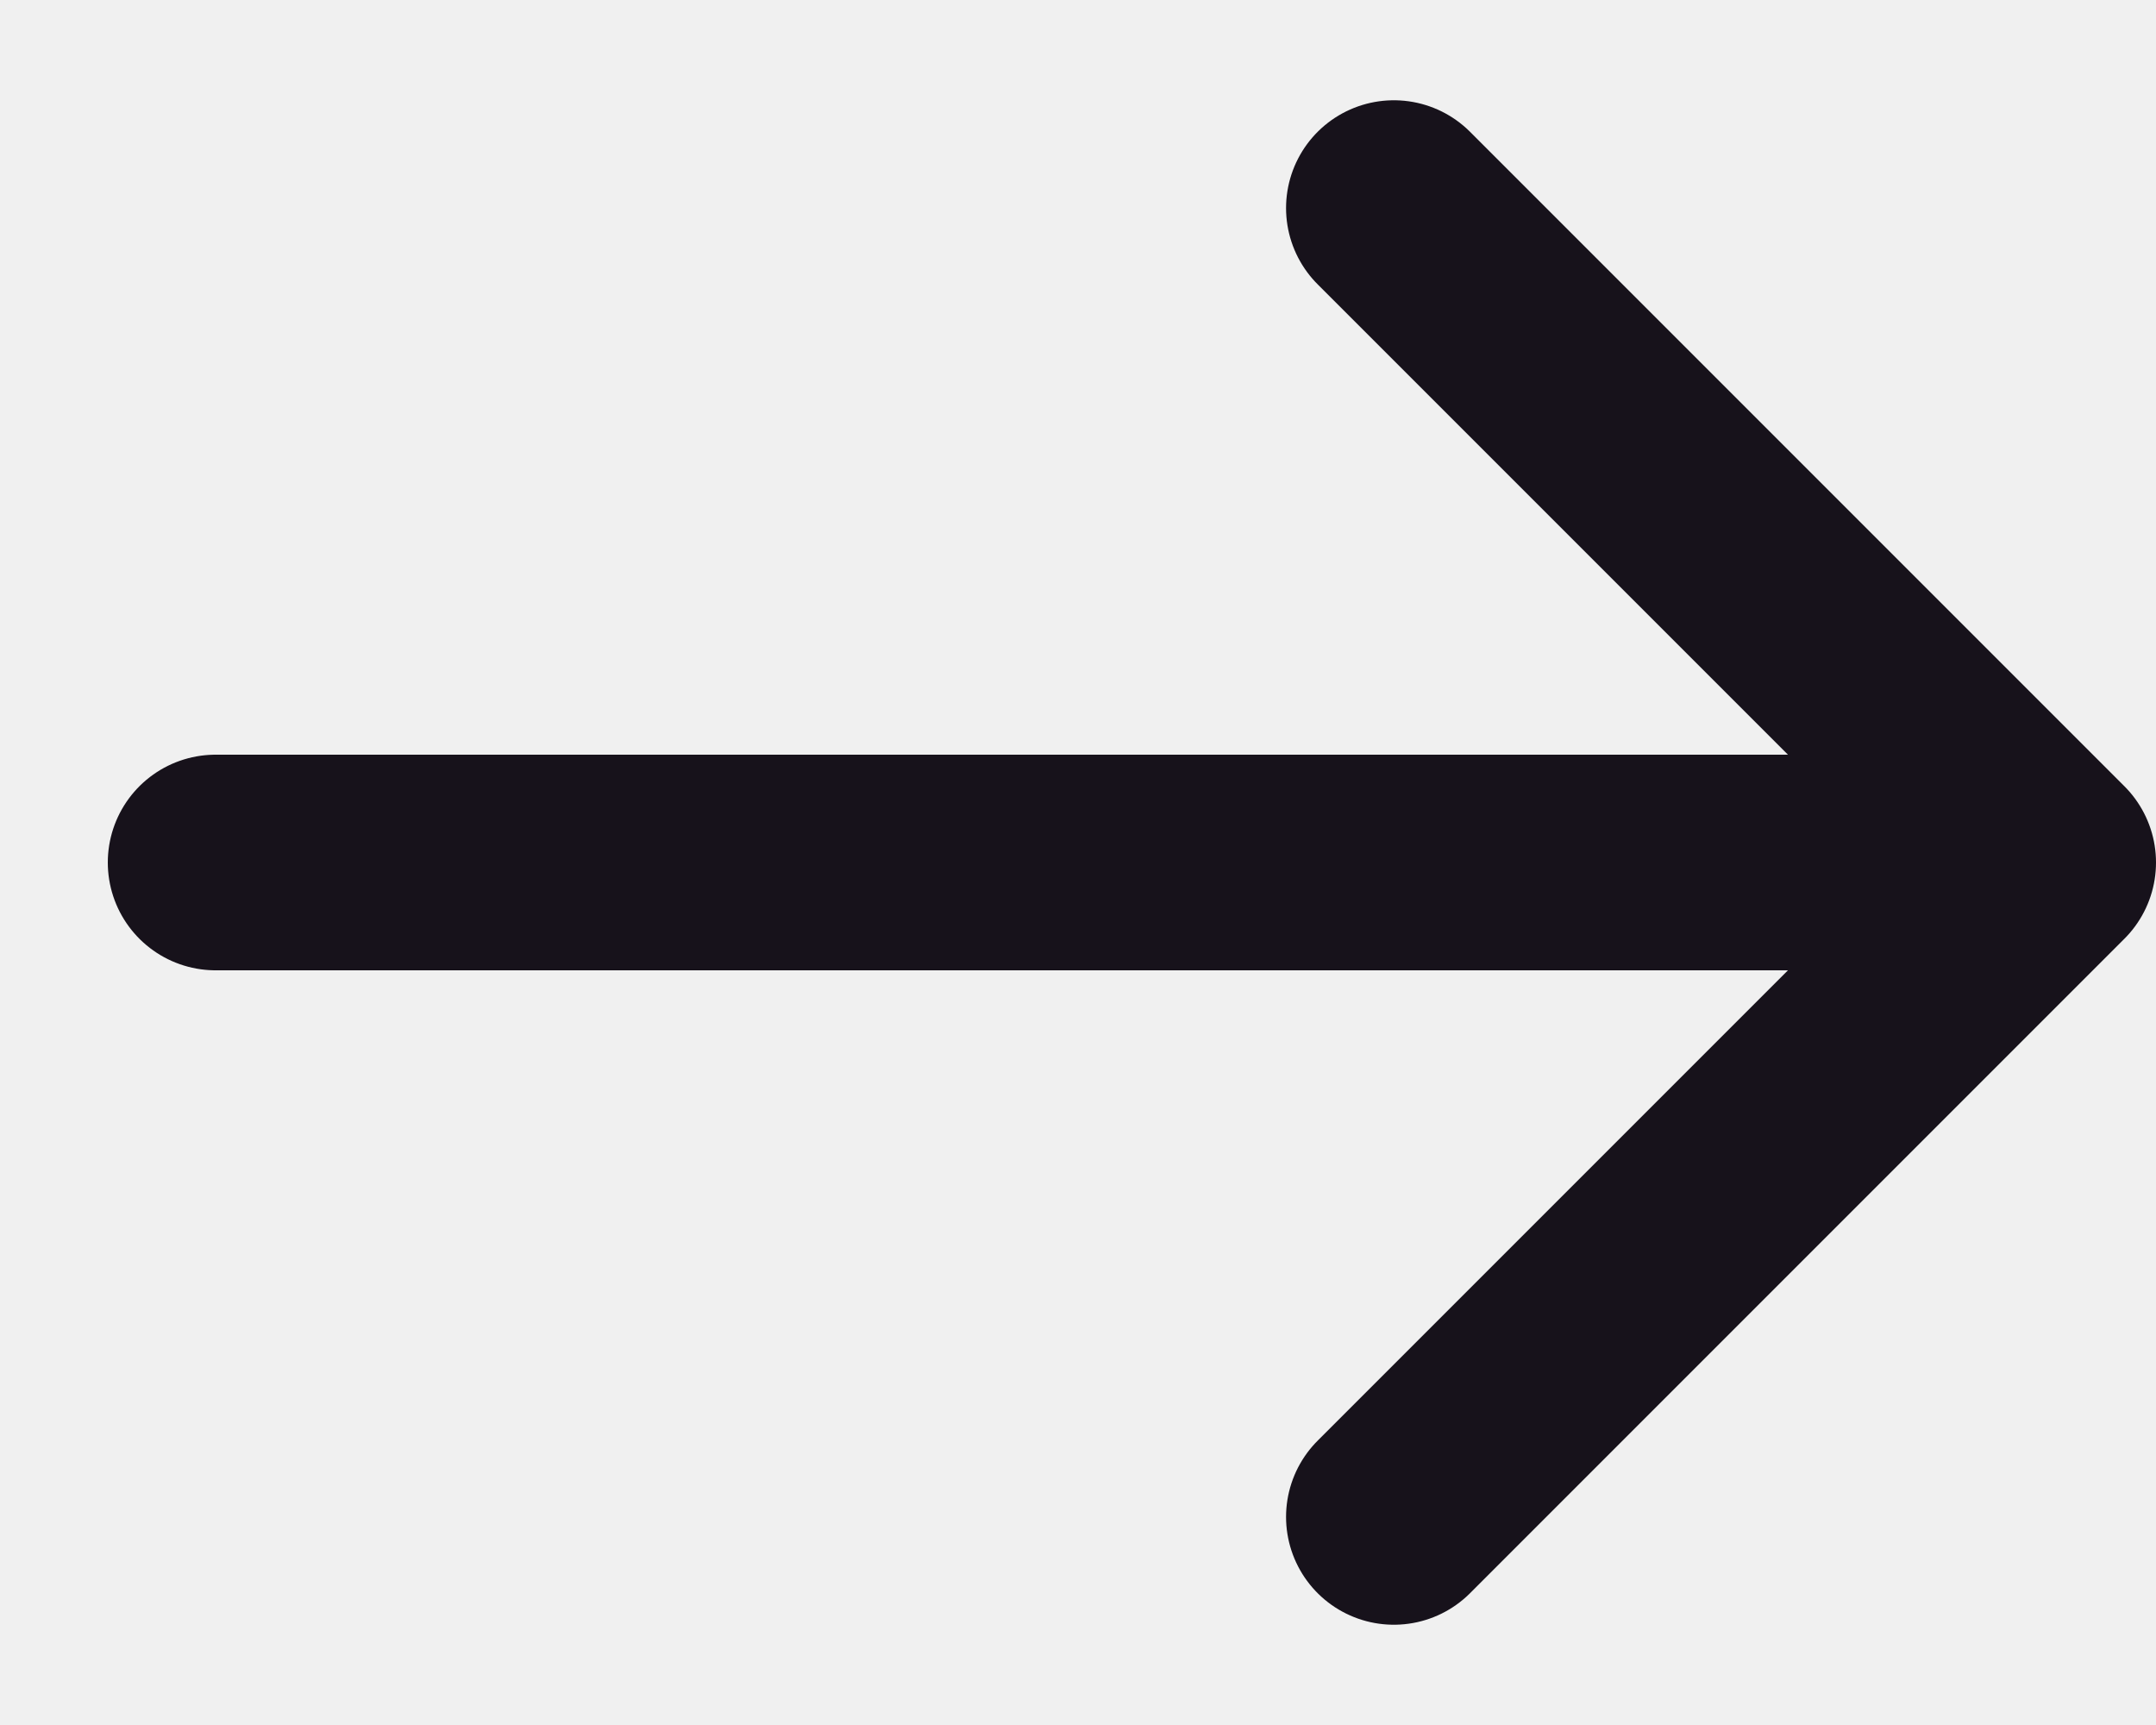
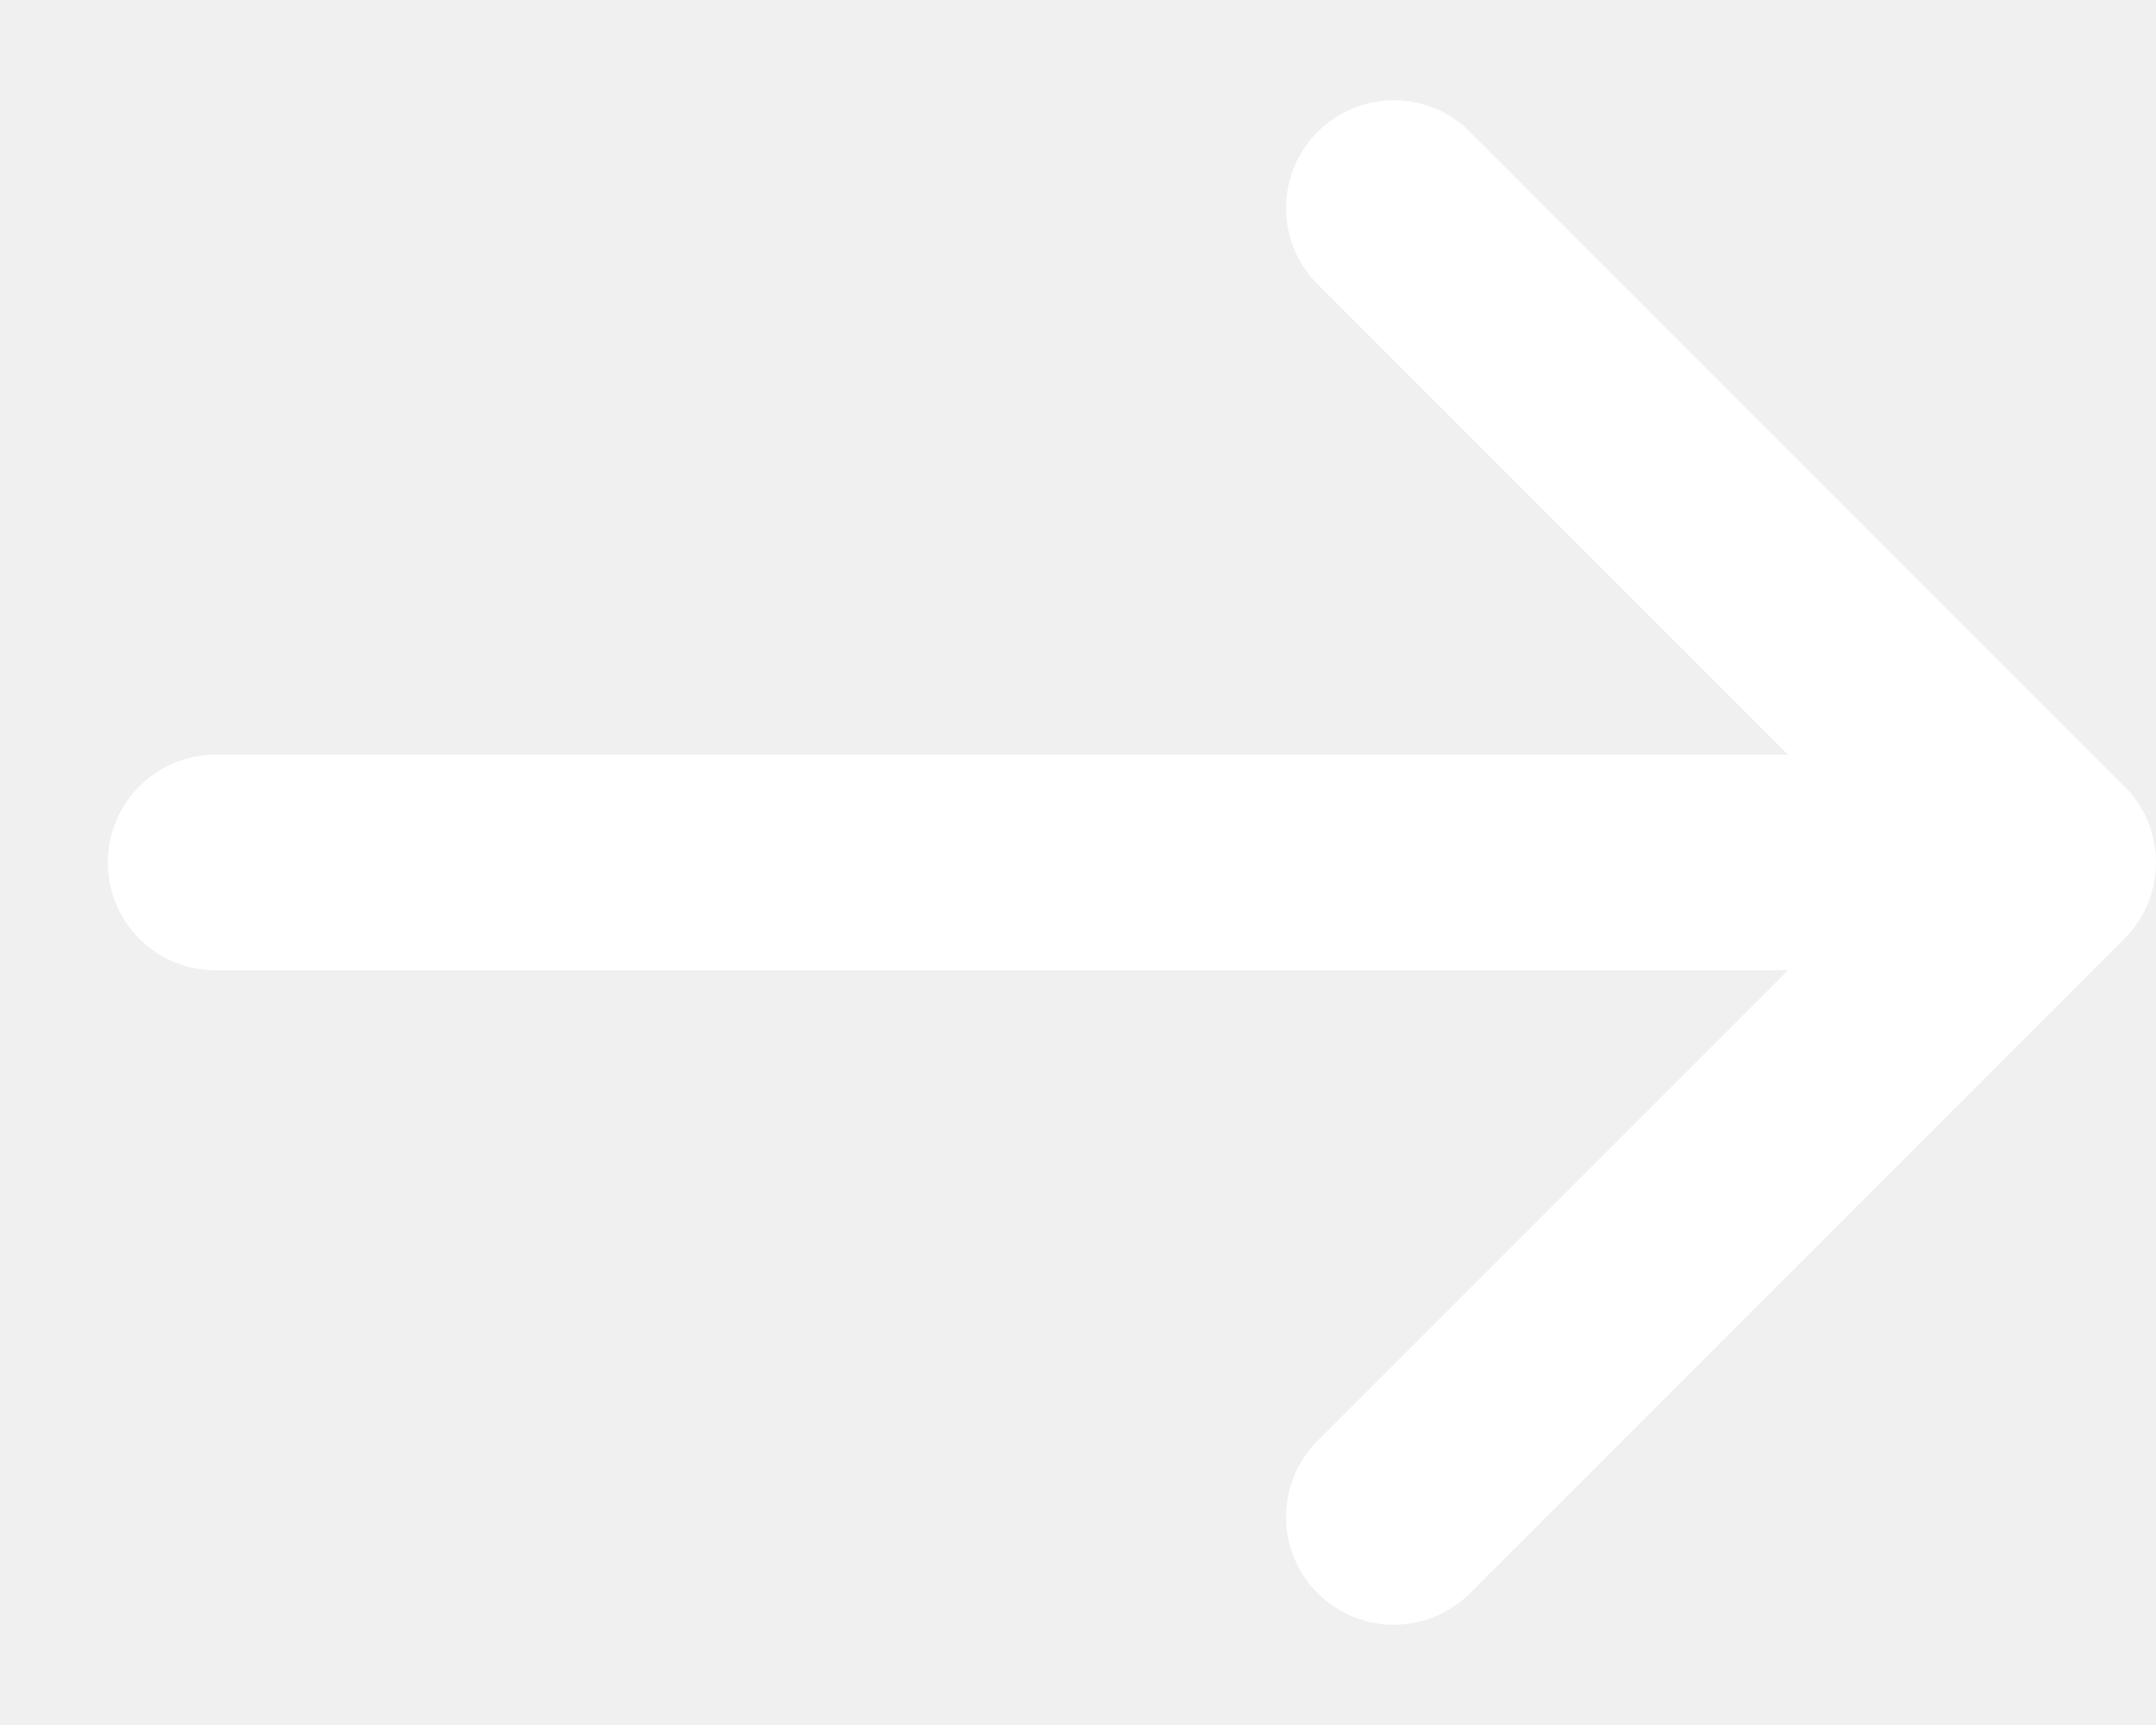
<svg xmlns="http://www.w3.org/2000/svg" width="10" height="8" viewBox="0 0 10 8" fill="none">
-   <path d="M6.465 0.965L9.5 4L6.465 7.035M1 4H9.415" stroke="#17121B" stroke-miterlimit="10" stroke-linecap="round" stroke-linejoin="round" />
+   <path d="M6.465 0.965L9.5 4L6.465 7.035M1 4H9.415" stroke="white" stroke-miterlimit="10" stroke-linecap="round" stroke-linejoin="round" />
</svg>
